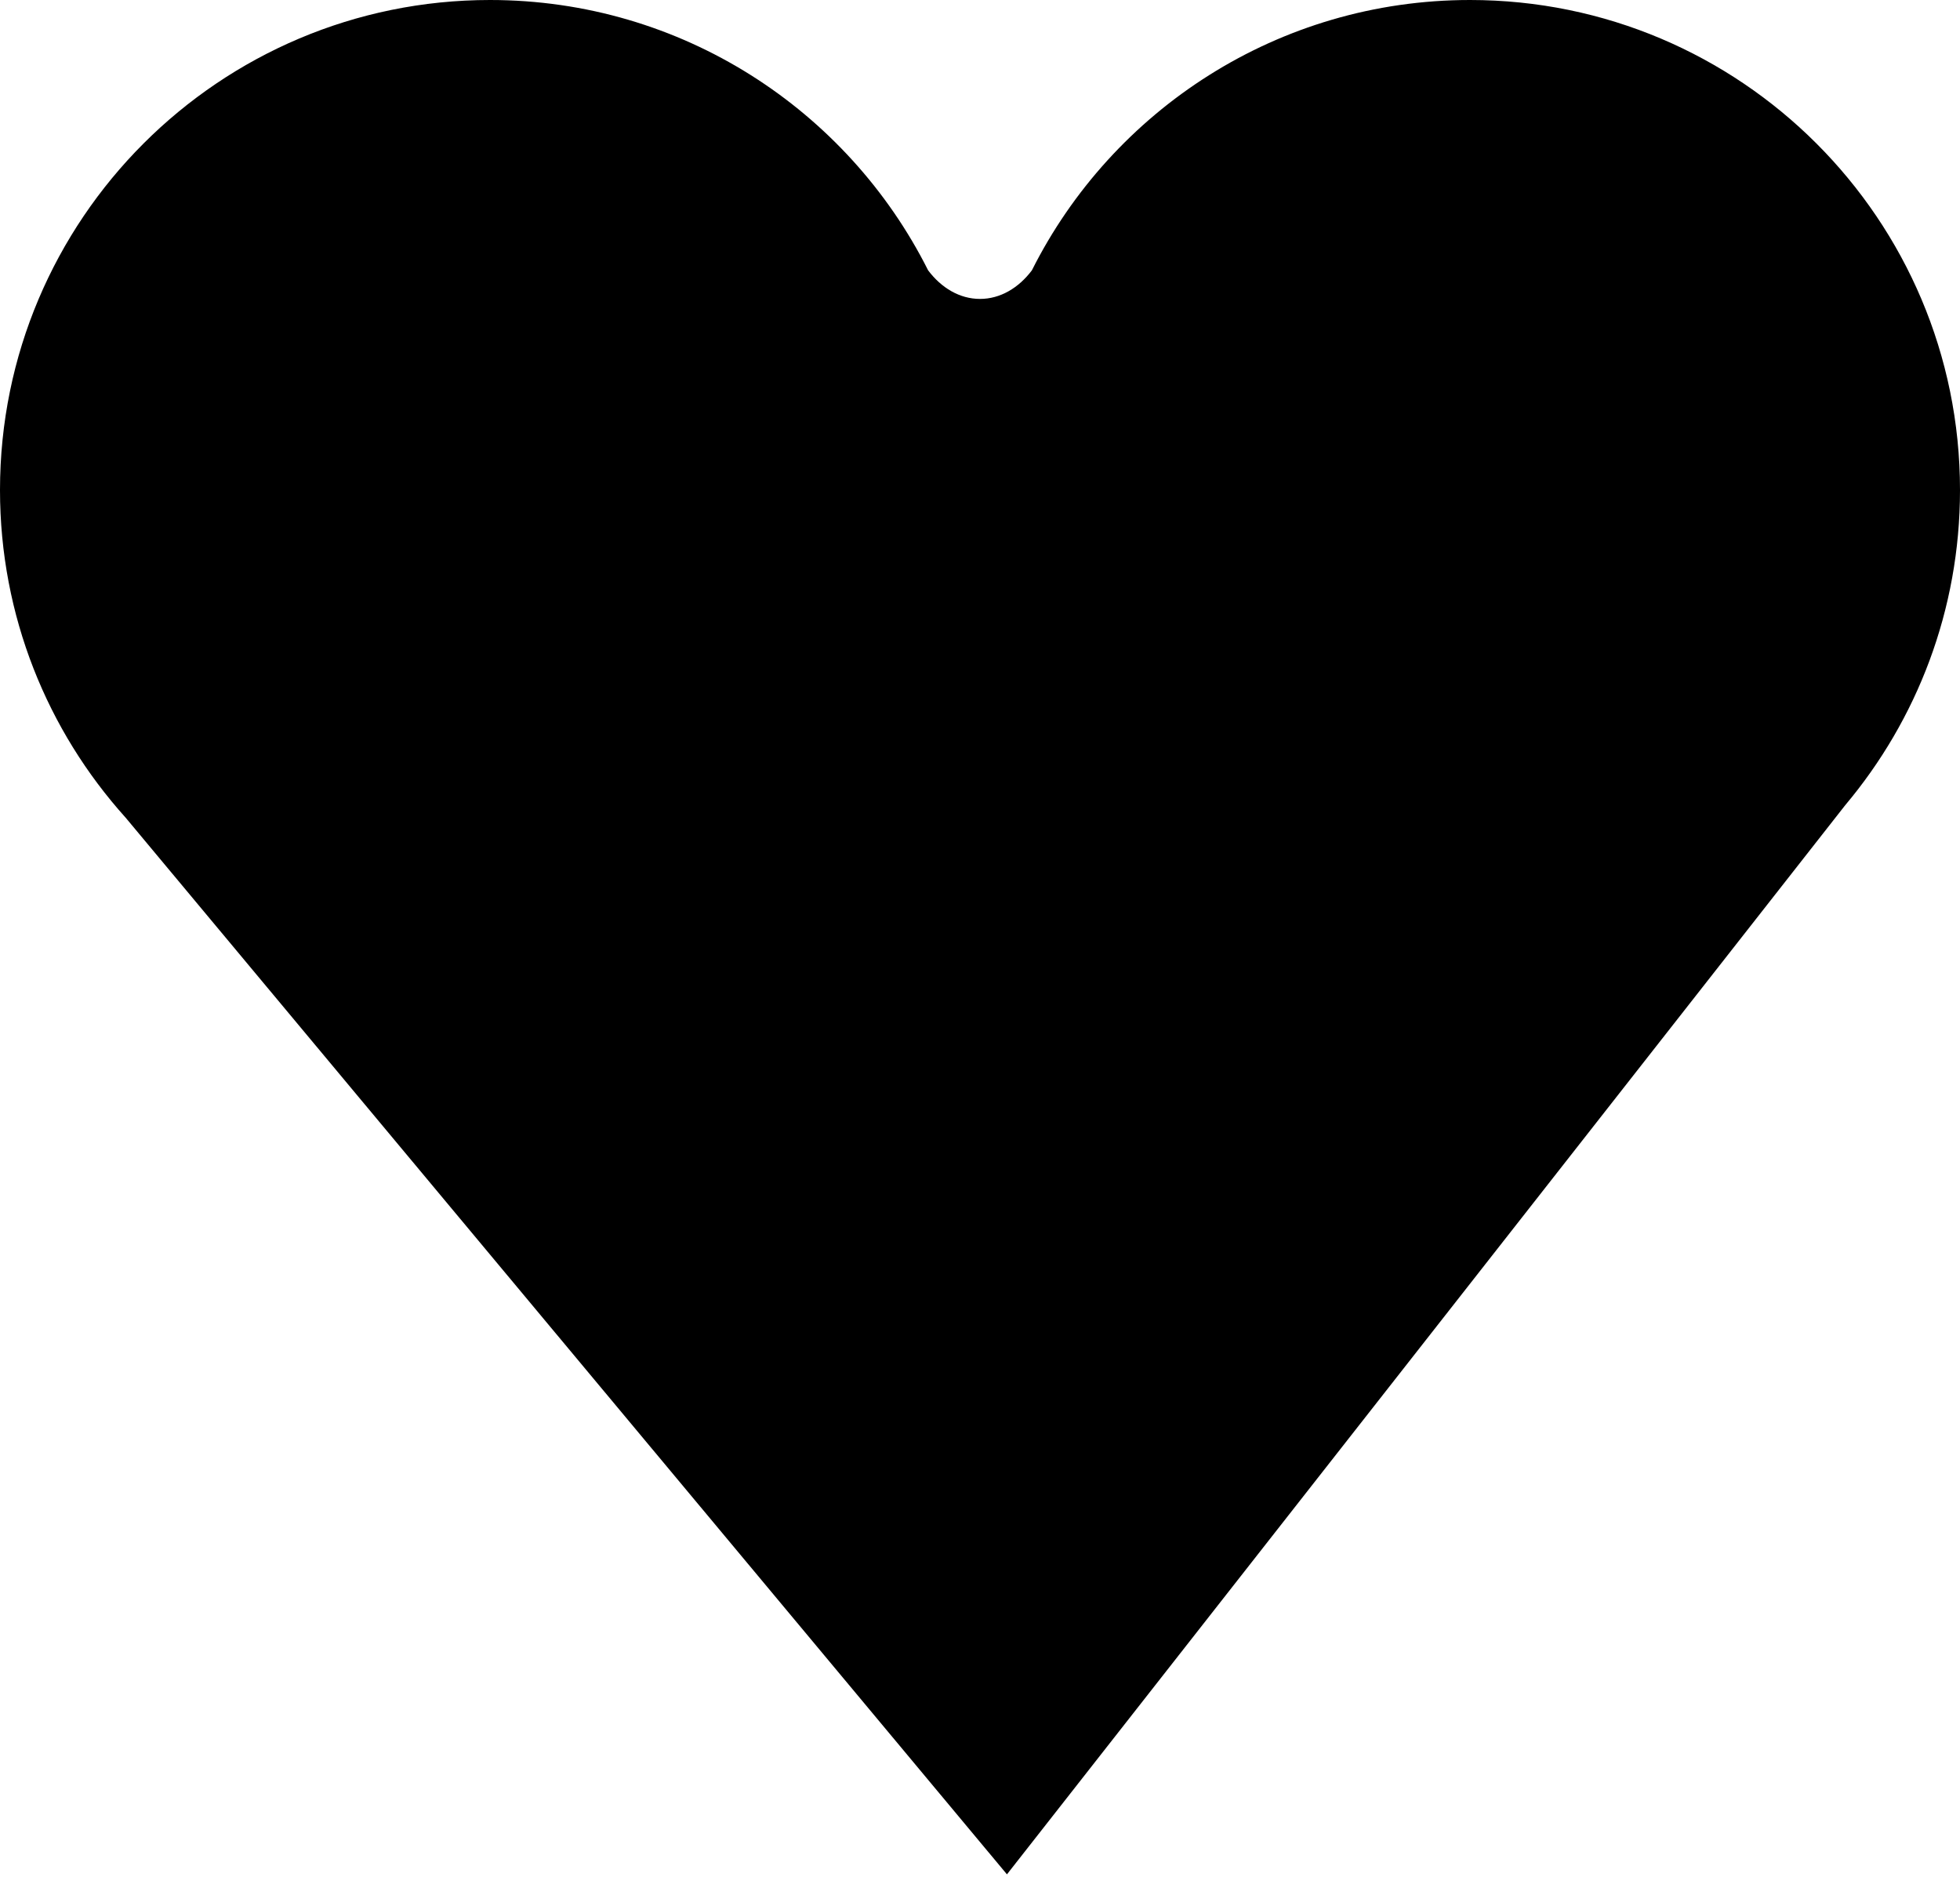
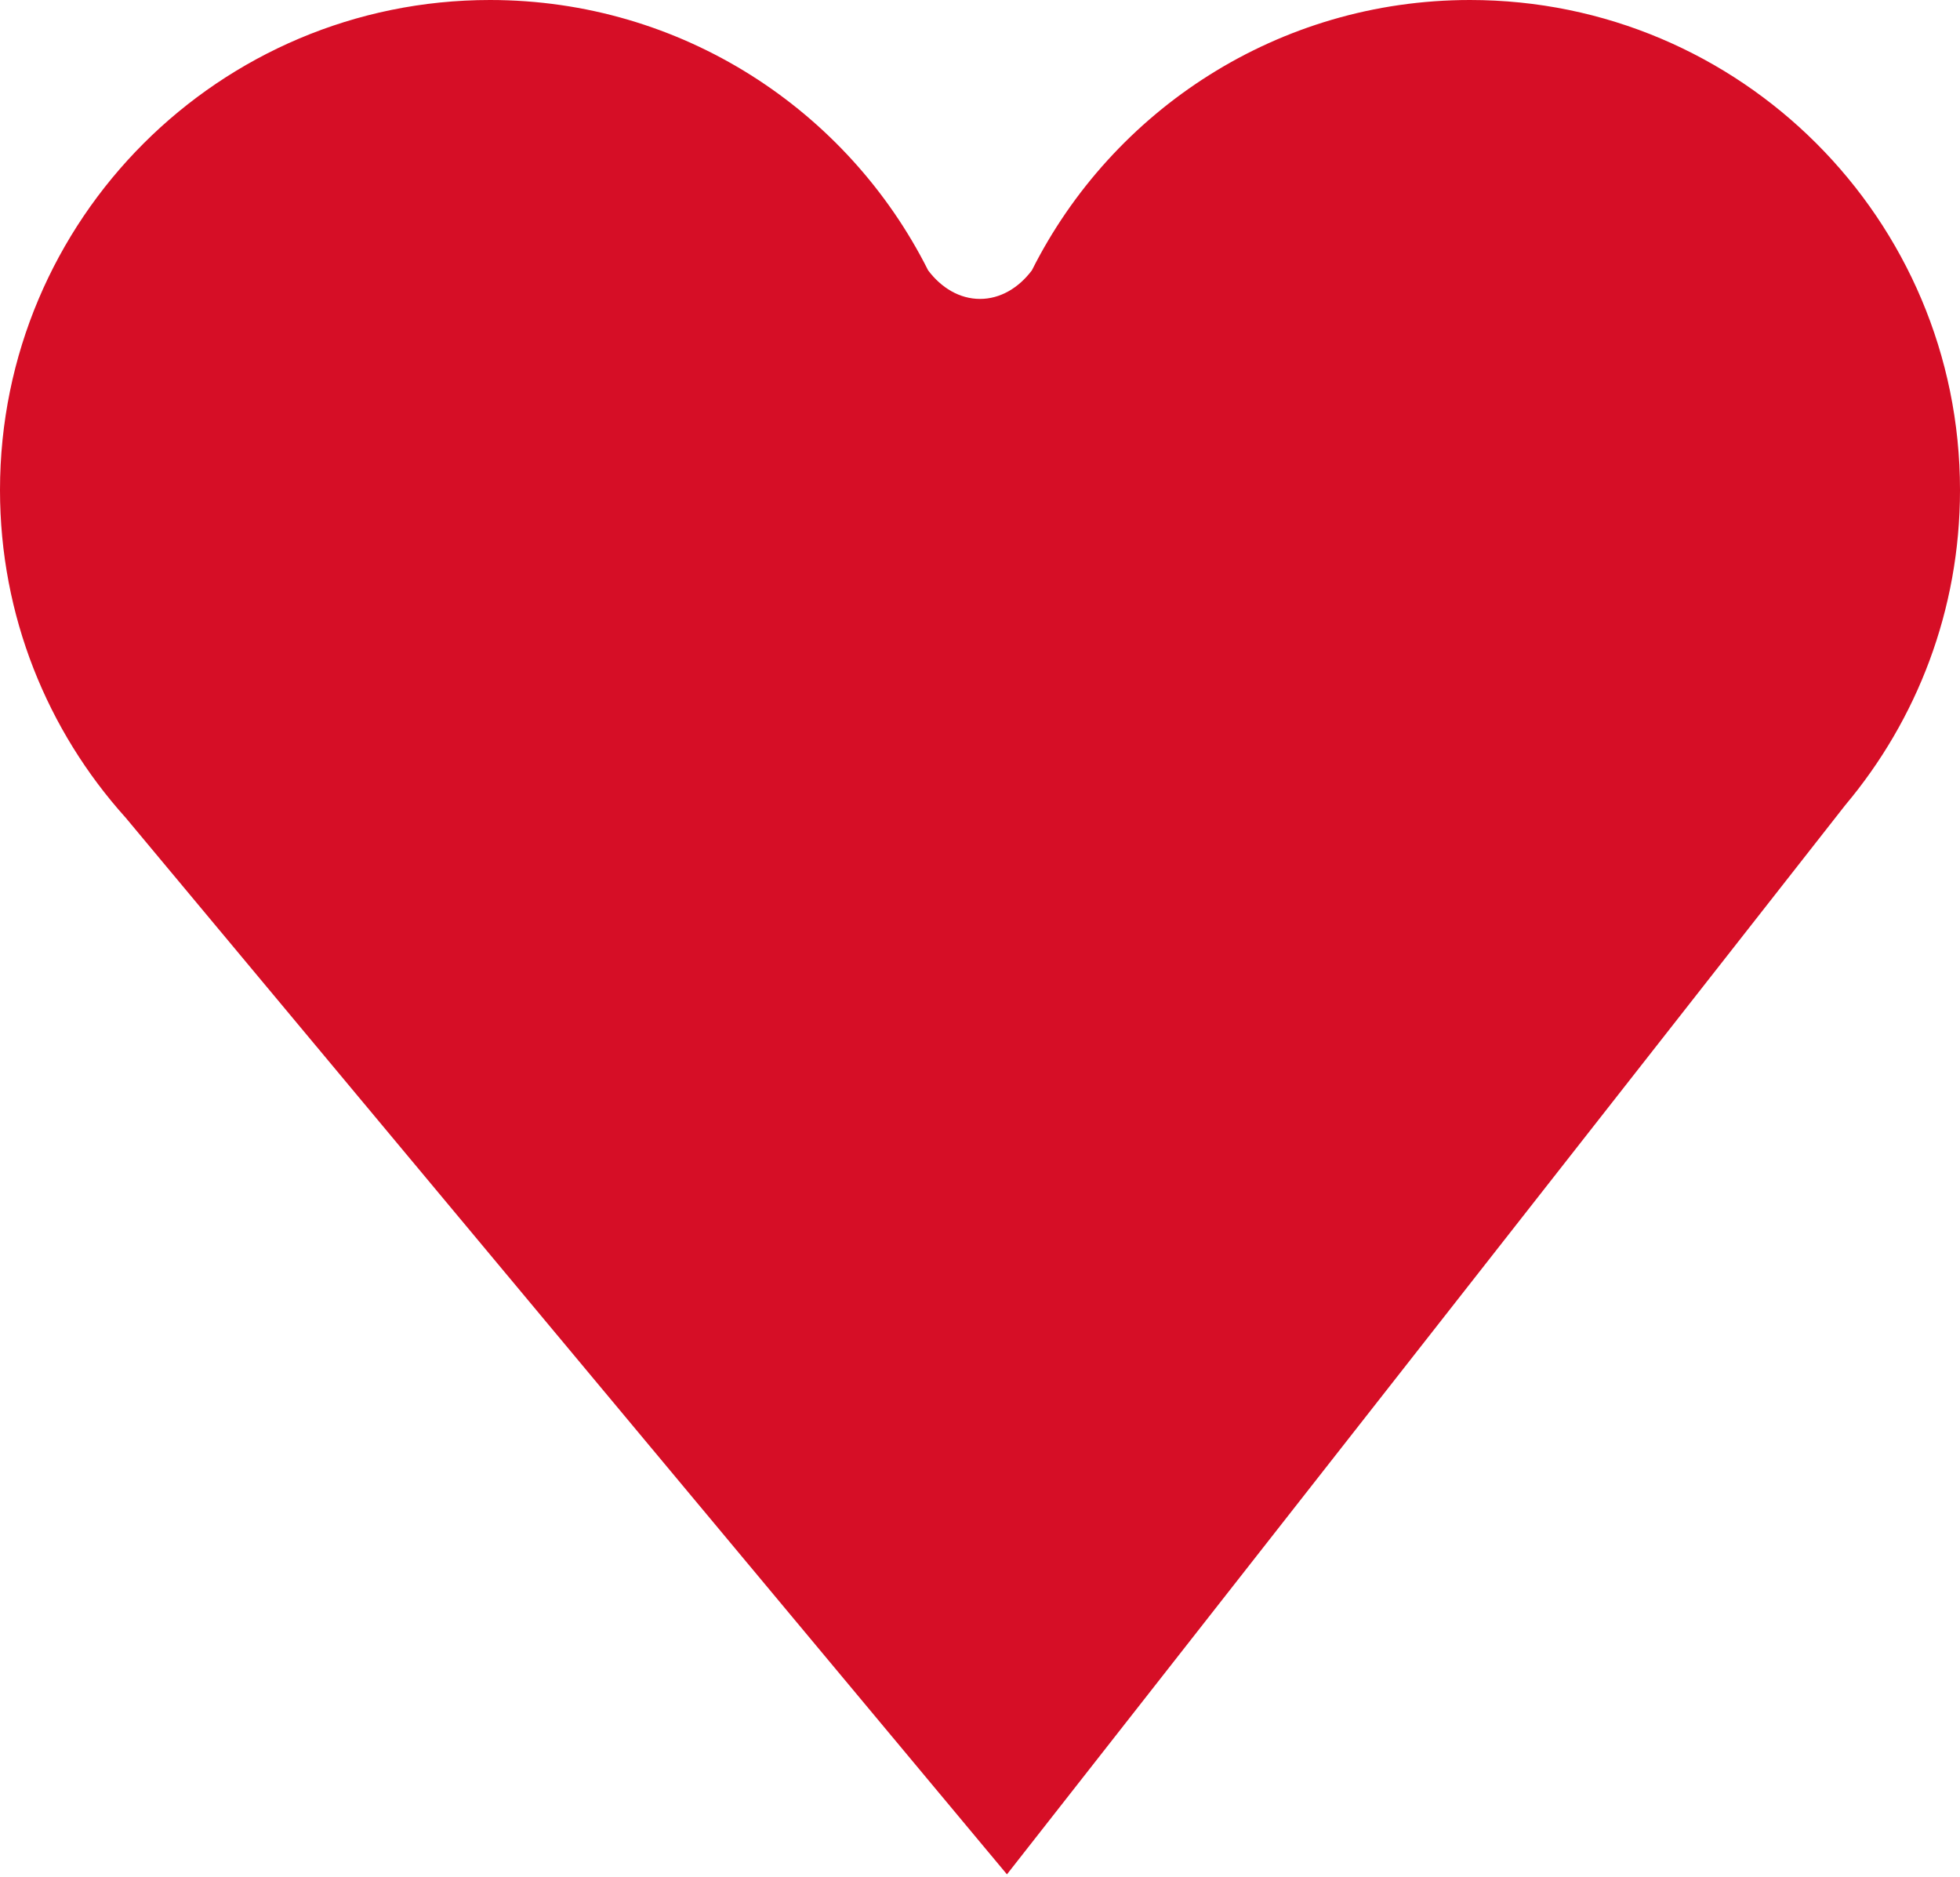
<svg xmlns="http://www.w3.org/2000/svg" width="400" height="383" viewBox="0 0 400 383" fill="none">
-   <path fill-rule="evenodd" clip-rule="evenodd" d="M210.591 55.163C227.028 22.449 260.893 0 300 0C355.228 0 400 44.772 400 100C400 124.494 391.194 146.931 376.575 164.317L205.5 382.5L25.637 166.86C9.699 149.146 0 125.705 0 100C0 44.772 44.772 0 100 0C139.107 0 172.972 22.449 189.409 55.163C192.123 58.77 195.866 61 200 61C204.134 61 207.877 58.77 210.591 55.163Z" fill="black" />
+   <path fill-rule="evenodd" clip-rule="evenodd" d="M210.591 55.163C227.028 22.449 260.893 0 300 0C355.228 0 400 44.772 400 100C400 124.494 391.194 146.931 376.575 164.317L205.5 382.5L25.637 166.86C9.699 149.146 0 125.705 0 100C0 44.772 44.772 0 100 0C139.107 0 172.972 22.449 189.409 55.163C192.123 58.77 195.866 61 200 61C204.134 61 207.877 58.77 210.591 55.163Z" fill="#D60E26" />
</svg>
